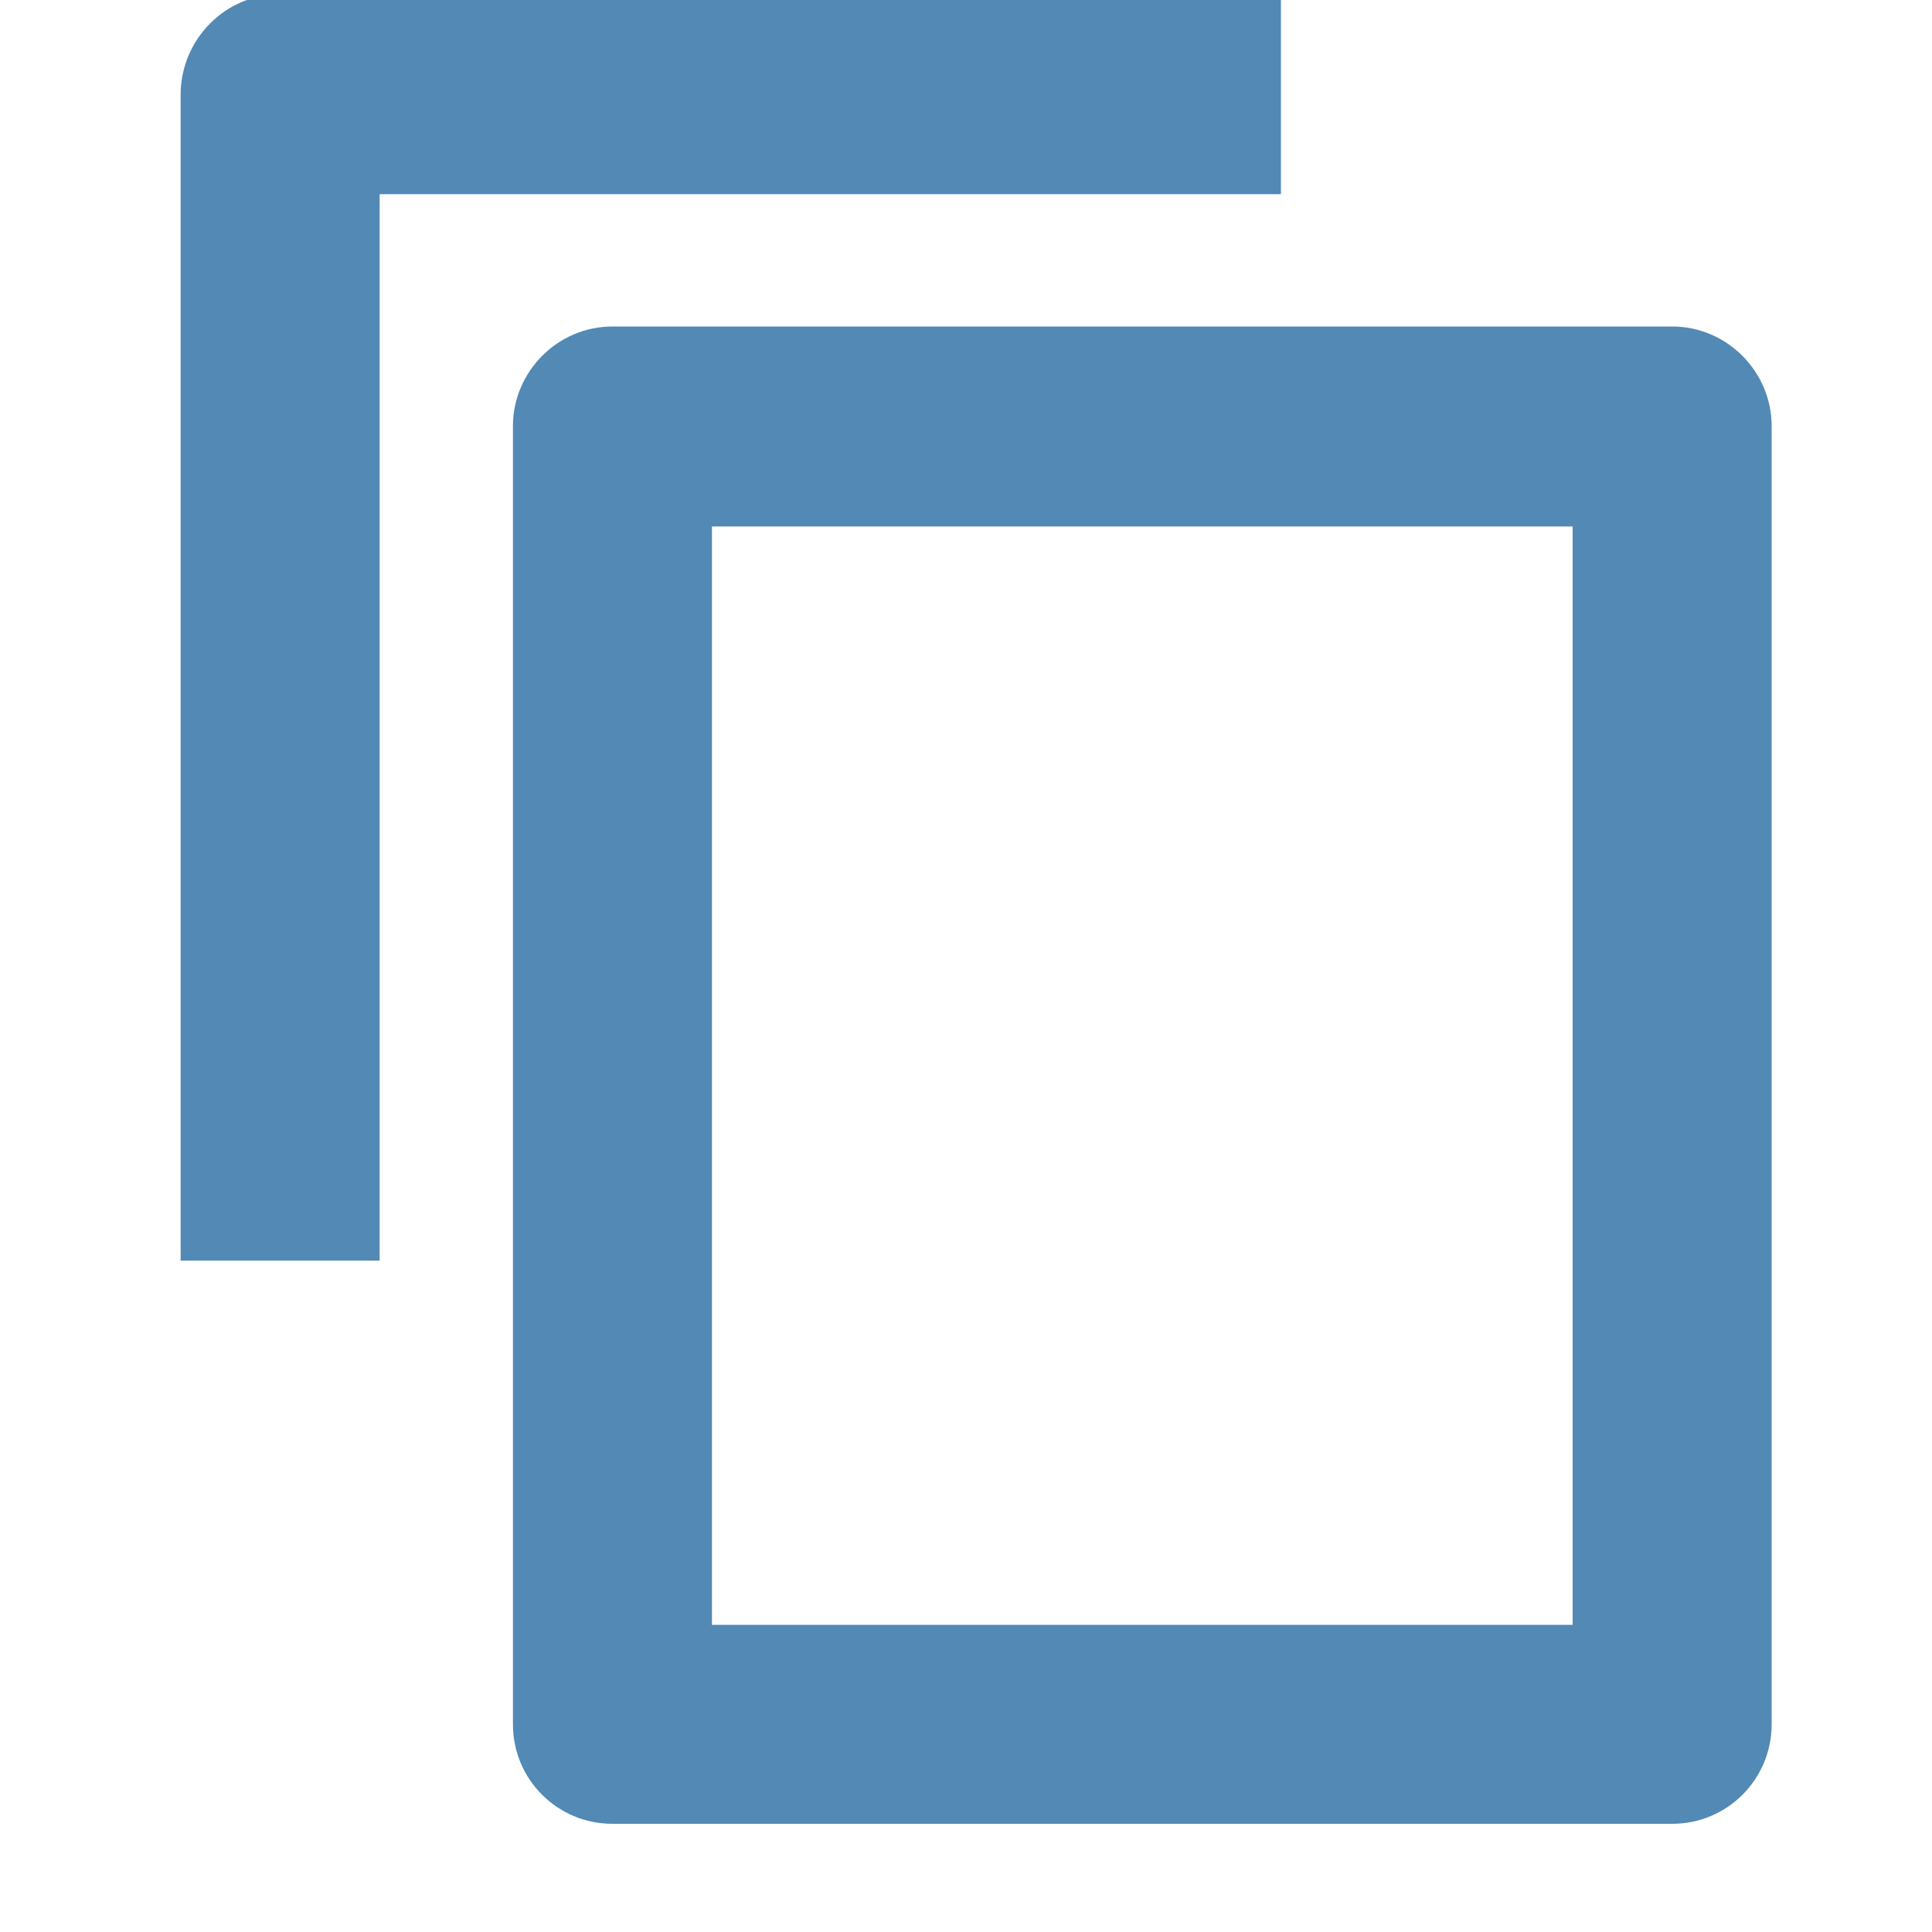
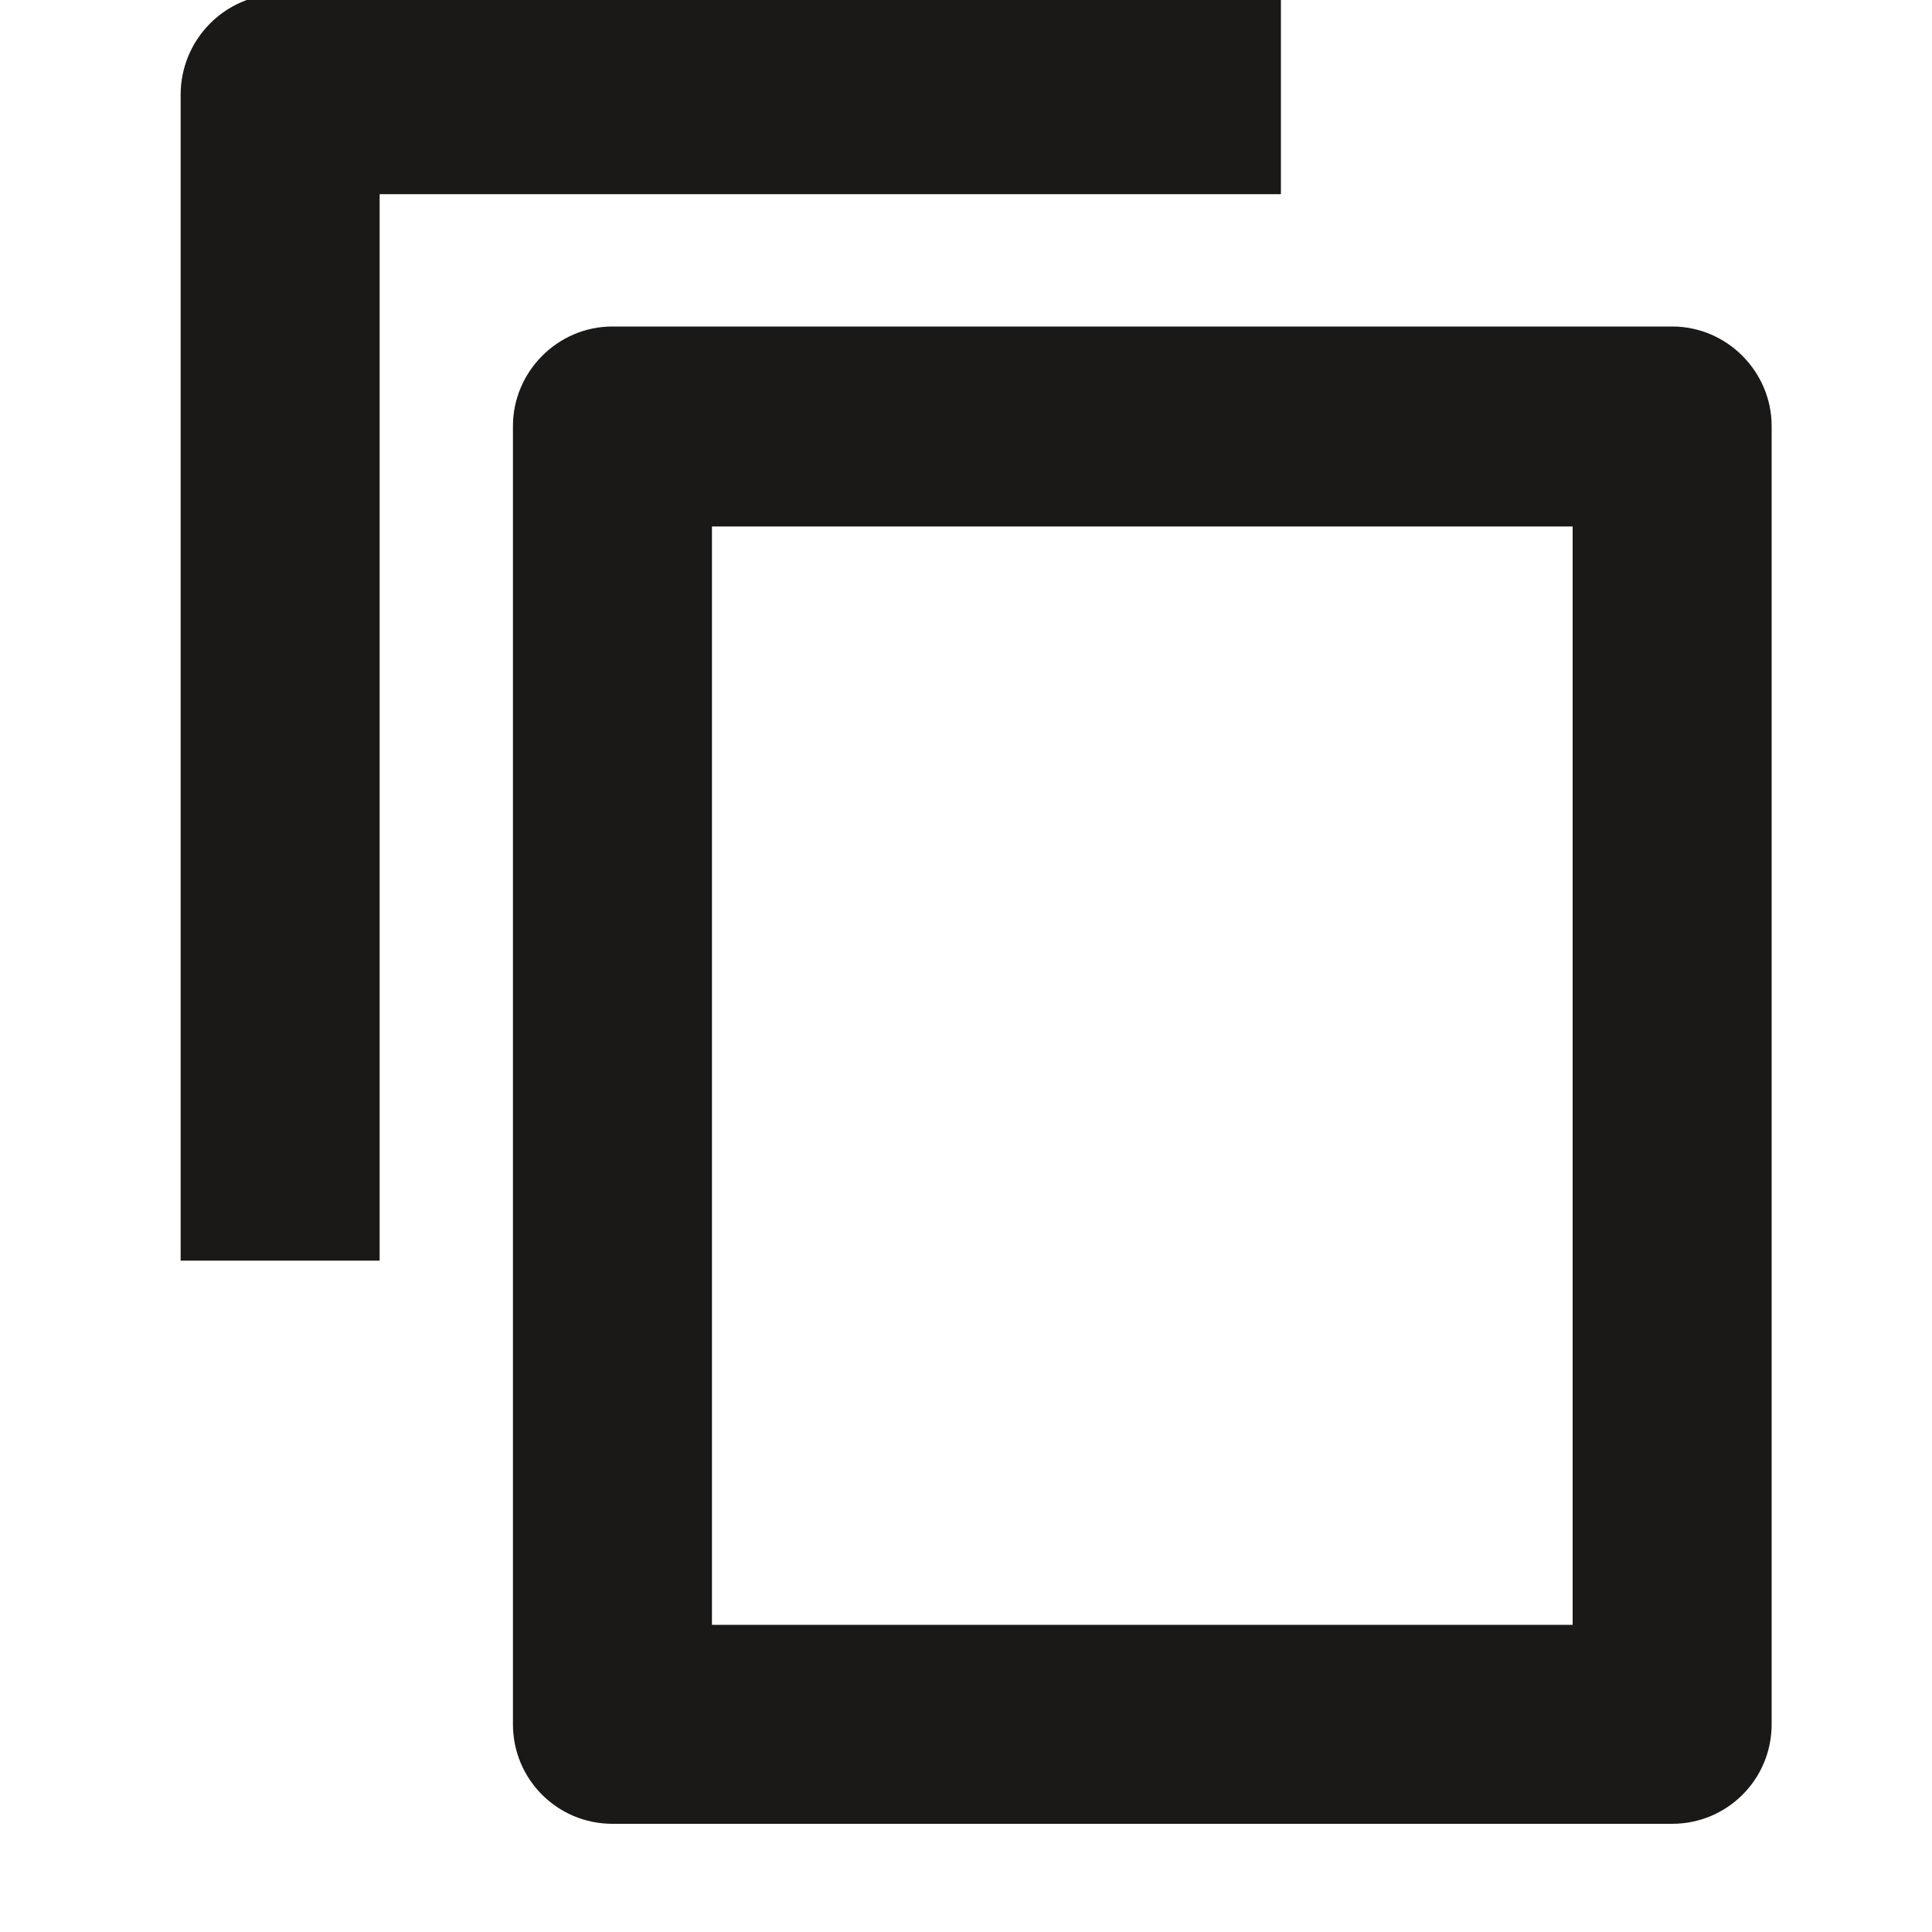
<svg xmlns="http://www.w3.org/2000/svg" width="20px" height="20px" viewBox="0 0 20 20" version="1.1">
  <defs />
  <g id="Page-1" stroke="none" stroke-width="1" fill="none" fill-rule="evenodd">
-     <g id="Luminati-PM" transform="translate(-722, -232)" fill="#5289B5">
+     <g id="Luminati-PM" transform="translate(-722, -232)" fill="#1A1918">
      <g id="Actions" transform="translate(648, 231)">
        <g id="Copy" transform="translate(74, 0)">
          <path d="M17.31,4.38 L6.34,4.38 C5.77,4.38 5.31,4.85 5.31,5.41 L5.31,18.85 C5.31,19.42 5.77,19.88 6.34,19.88 L17.31,19.88 C17.88,19.88 18.34,19.42 18.34,18.85 L18.34,5.41 C18.34,4.85 17.88,4.38 17.31,4.38 Z M7.37,17.82 L16.28,17.82 L16.28,6.45 L7.37,6.45 L7.37,17.82 Z" id="Fill-41" />
          <path d="M3.93,14.05 L3.93,3.01 L13.26,3.01 L13.26,0.94 L2.9,0.94 C2.33,0.94 1.87,1.41 1.87,1.98 L1.87,14.05 L3.93,14.05" id="Fill-43" />
        </g>
      </g>
    </g>
  </g>
</svg>
